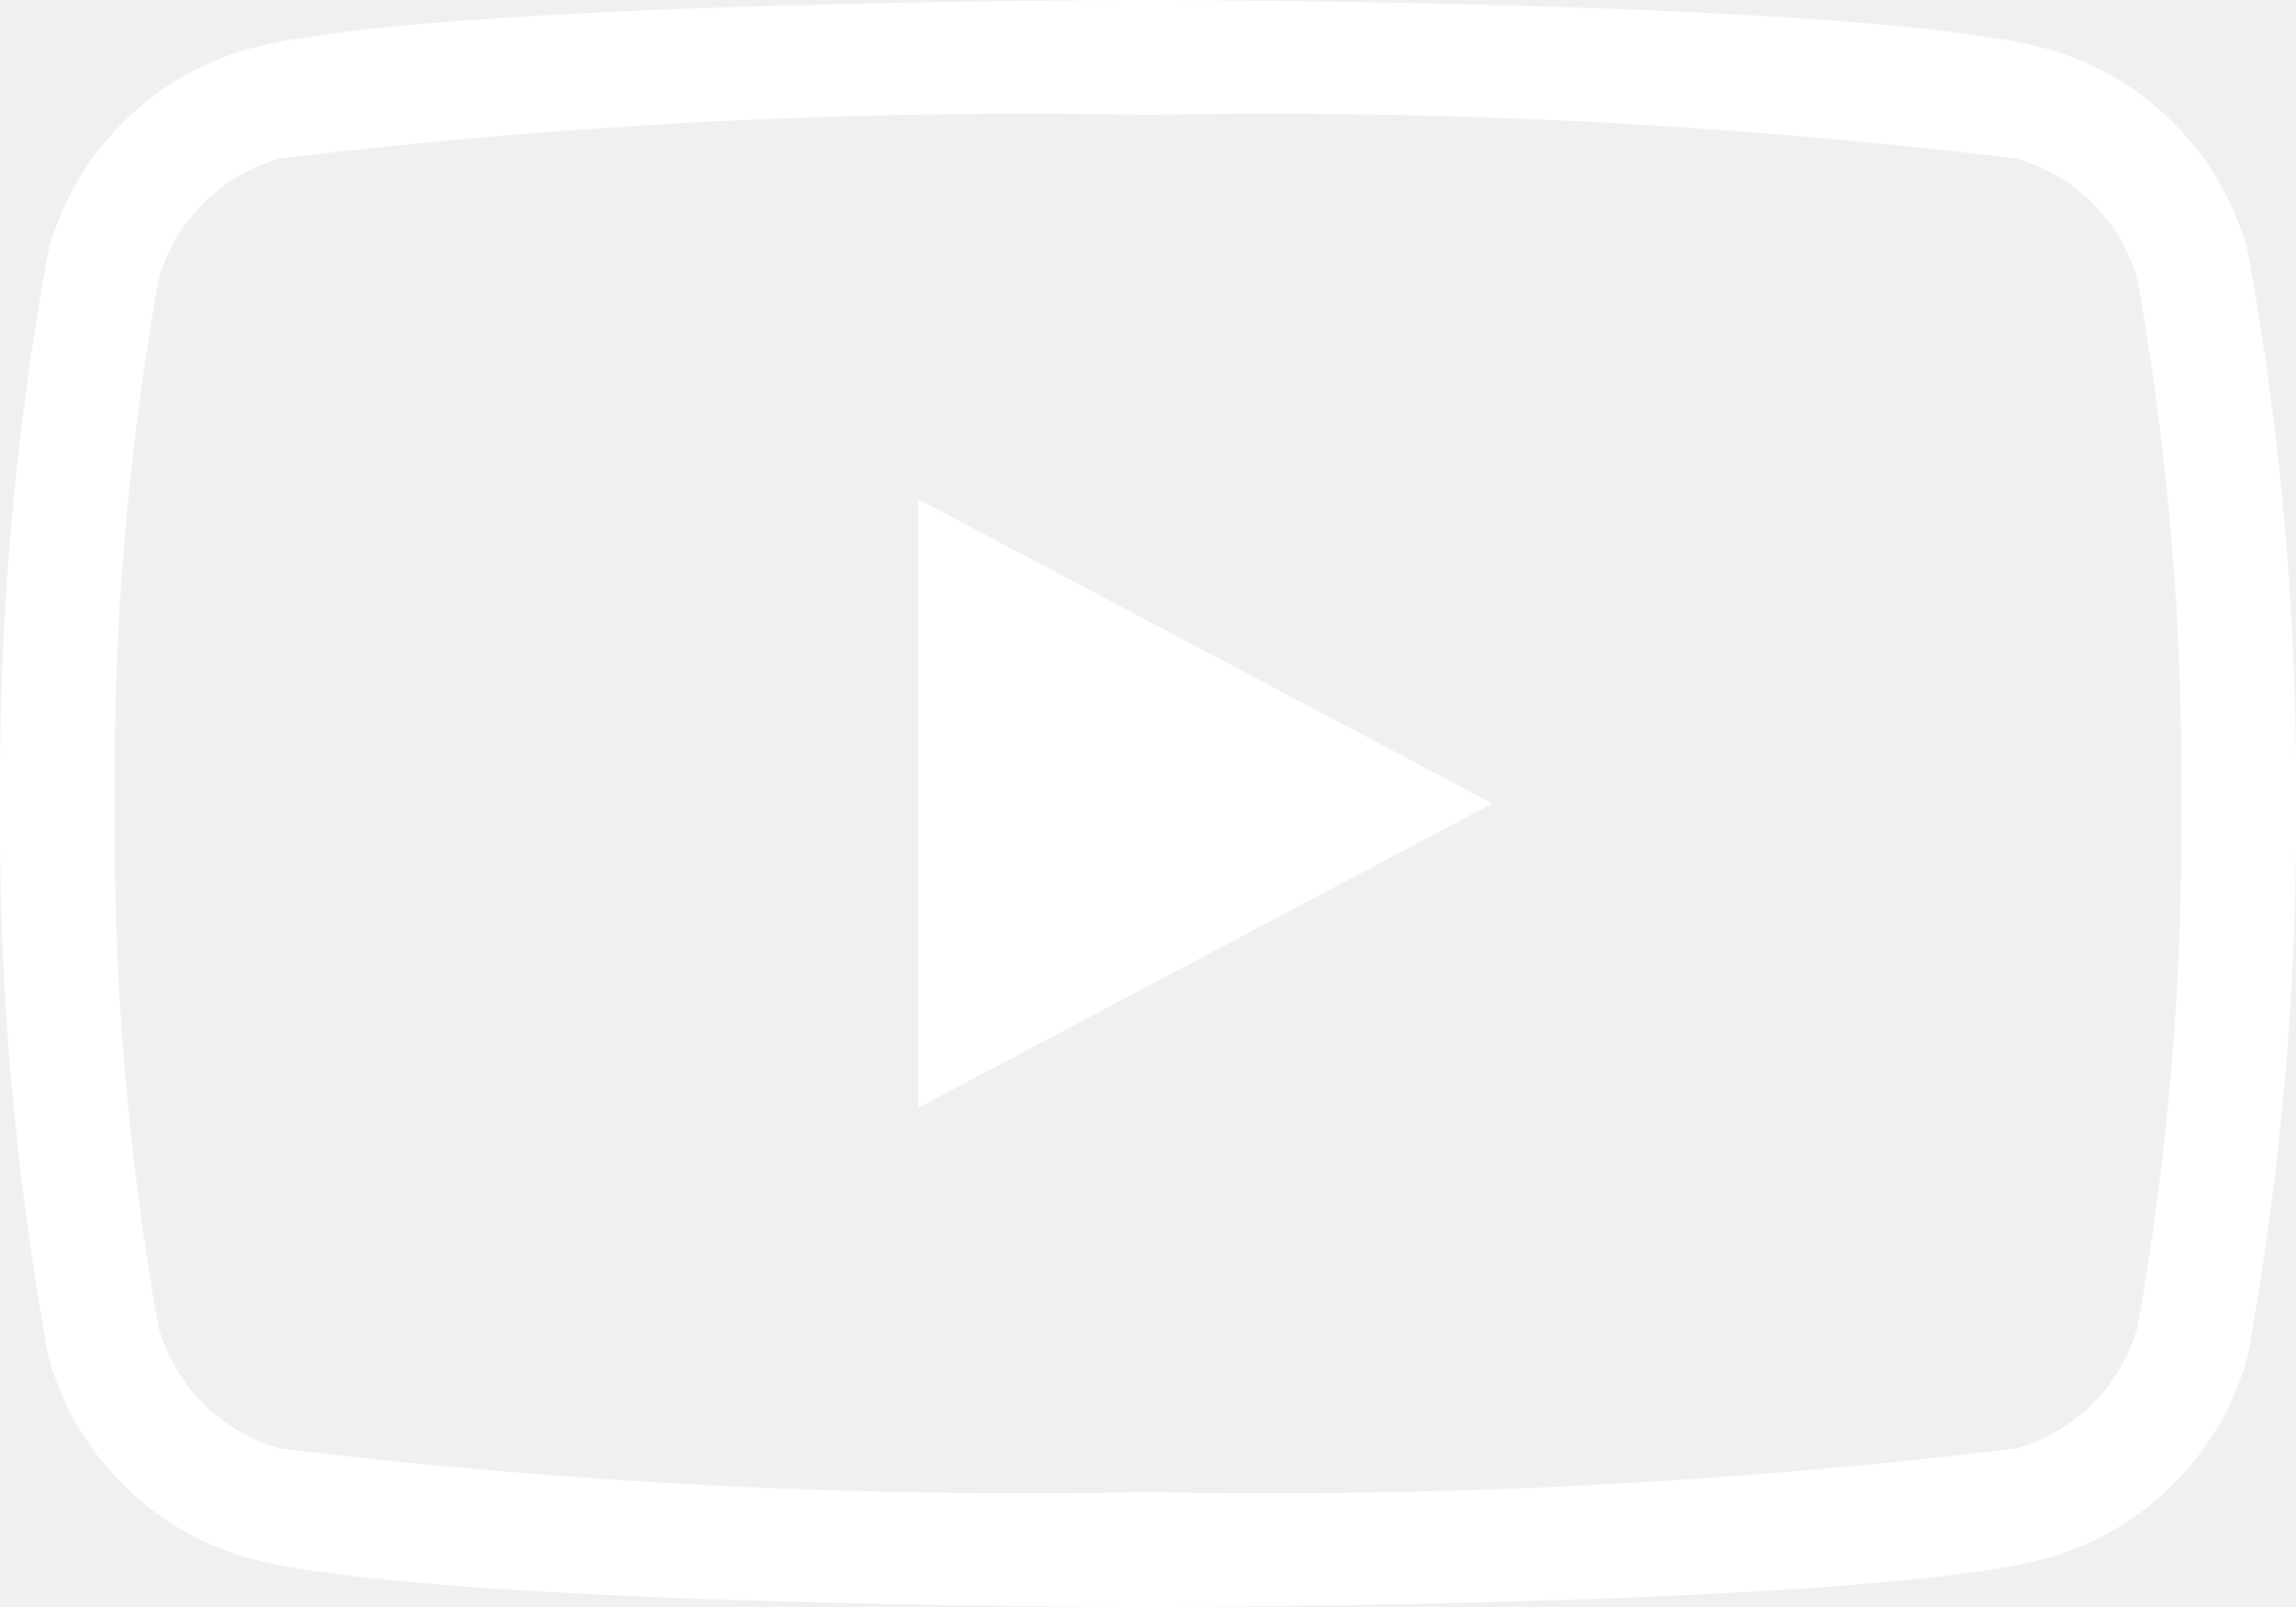
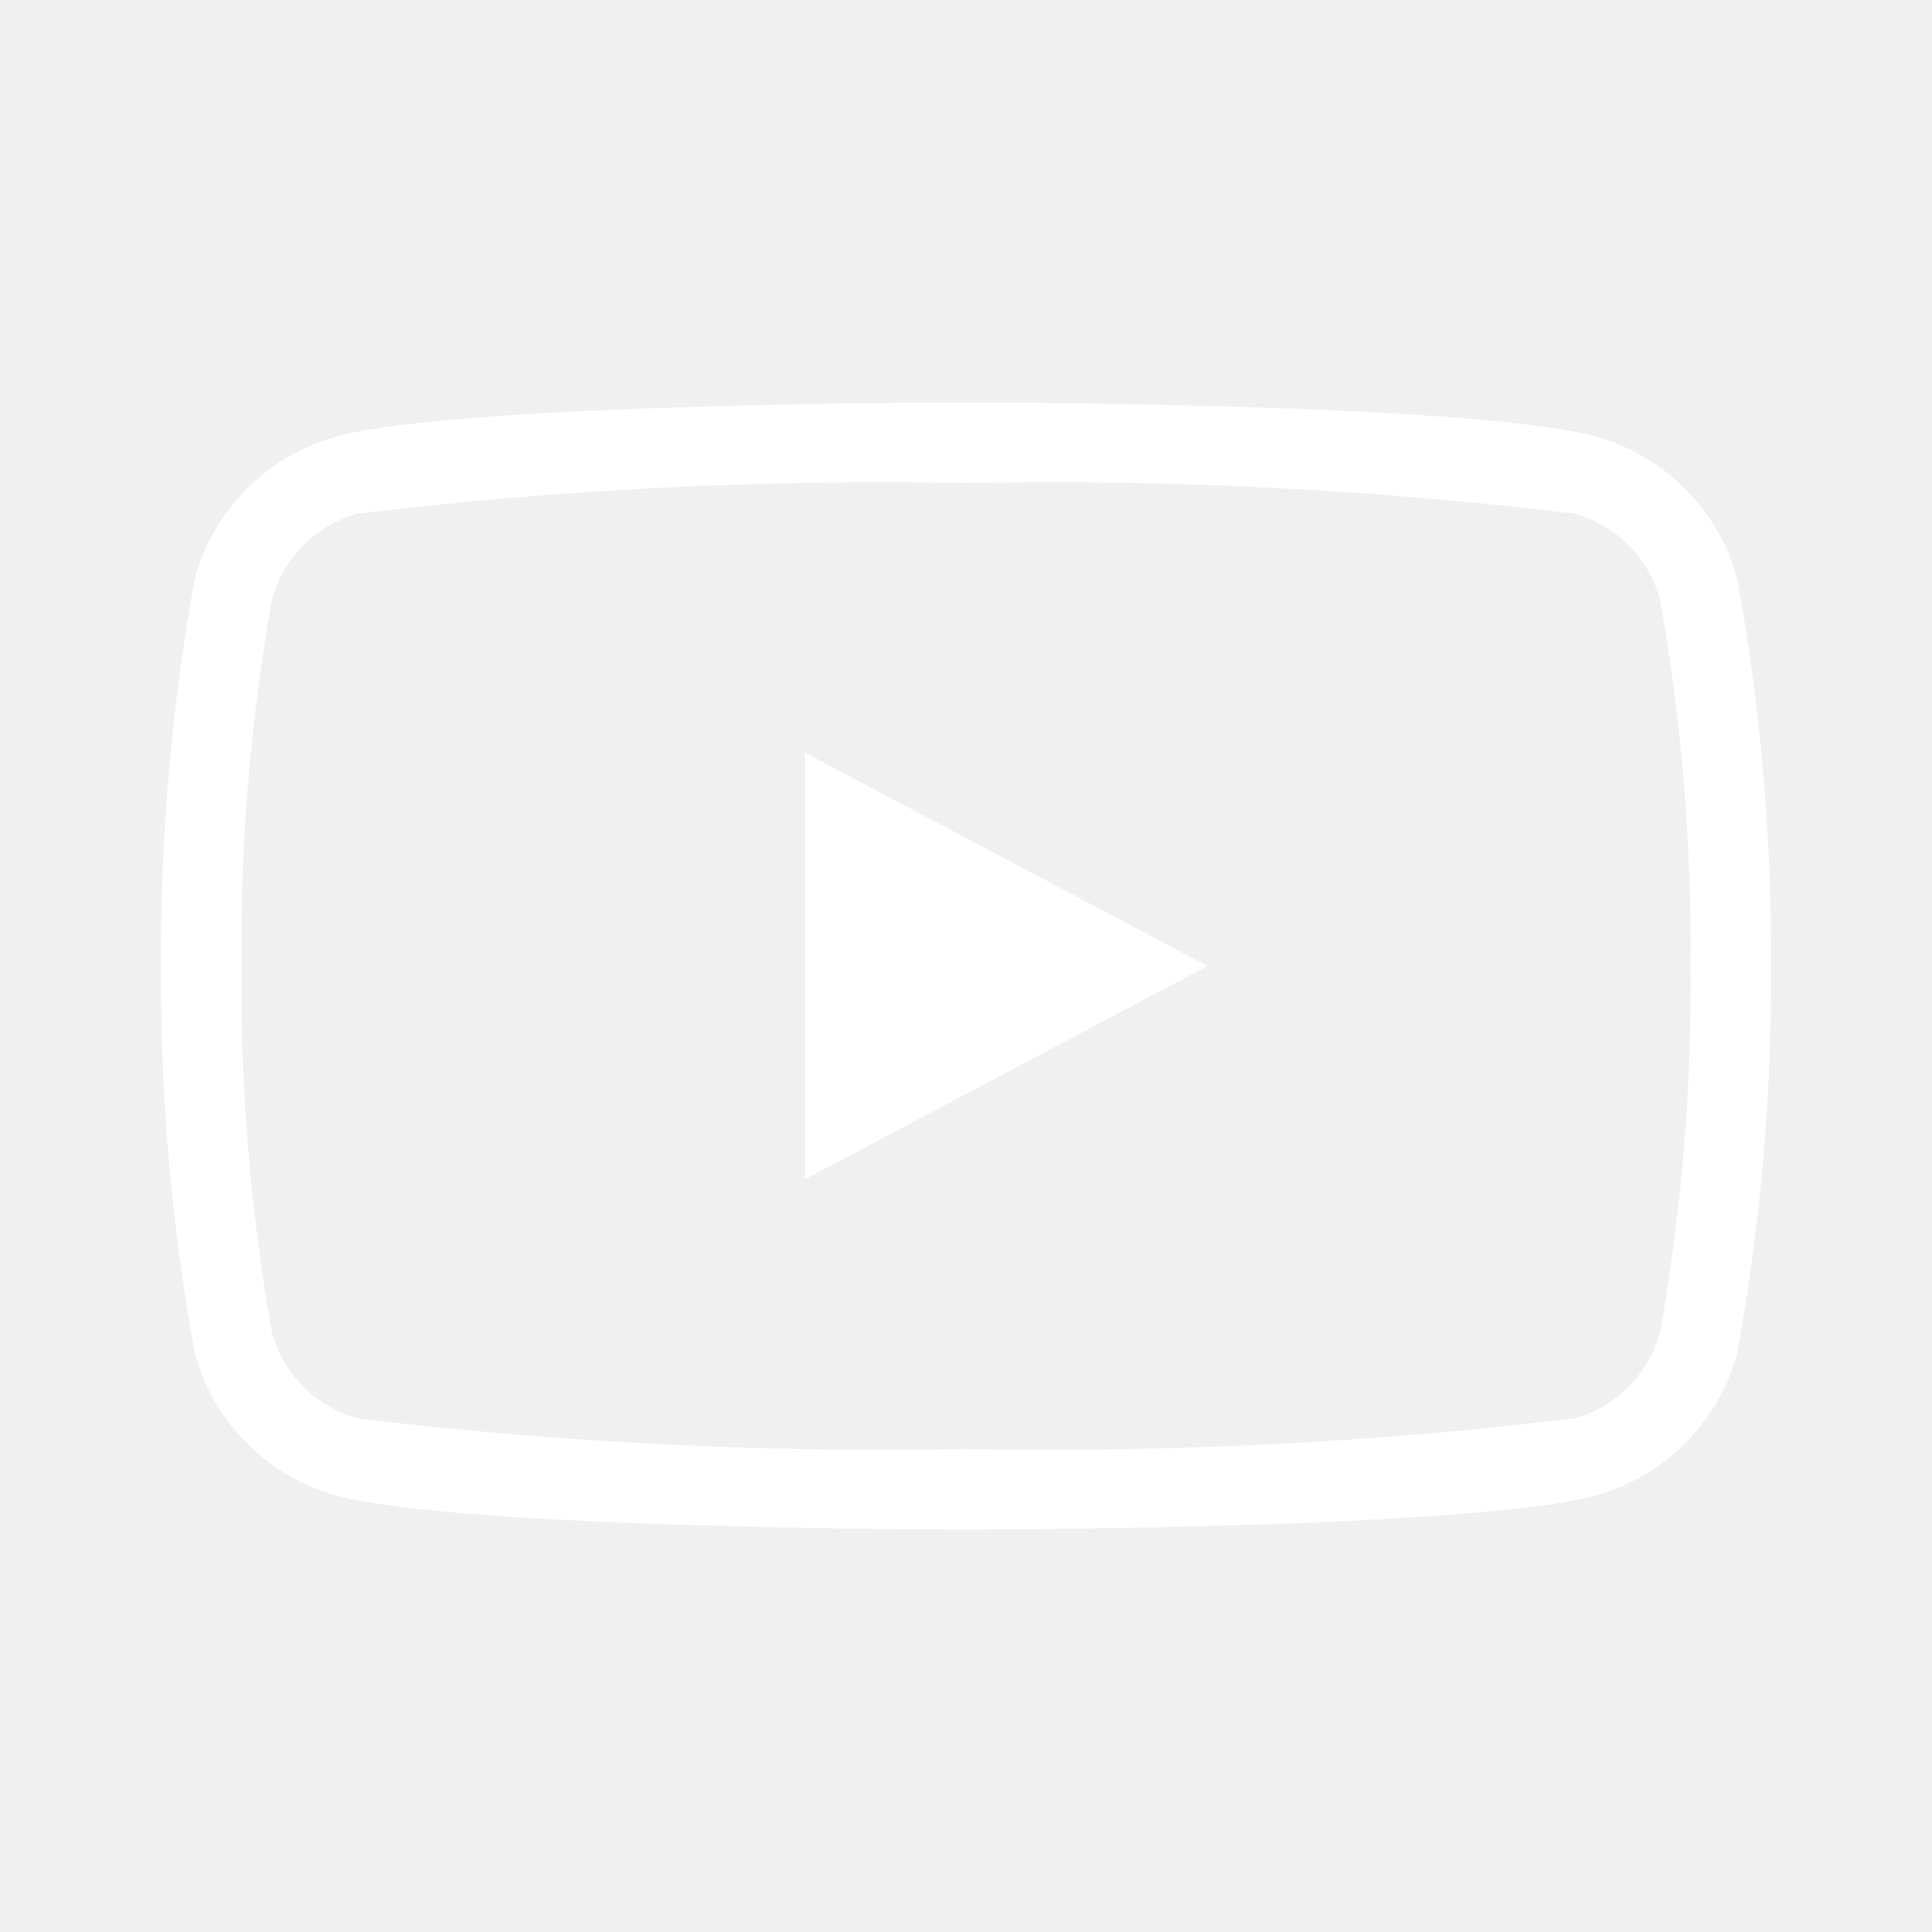
- <svg xmlns="http://www.w3.org/2000/svg" width="20" height="14" viewBox="0 0 20 14" fill="none">
-   <path d="M8 4.35L13 7L8 9.65V4.35ZM10 1C7.474 0.951 4.948 1.078 2.44 1.38C2.187 1.451 1.957 1.586 1.771 1.771C1.586 1.957 1.451 2.187 1.38 2.44C1.112 3.945 0.985 5.471 1 7C0.985 8.528 1.112 10.055 1.38 11.56C1.451 11.813 1.586 12.043 1.771 12.229C1.957 12.414 2.187 12.549 2.44 12.62C4.948 12.922 7.474 13.049 10 13C12.526 13.049 15.052 12.922 17.56 12.62C17.813 12.549 18.043 12.414 18.229 12.229C18.414 12.043 18.549 11.813 18.62 11.56C18.888 10.055 19.015 8.528 19 7C19.015 5.471 18.888 3.945 18.62 2.44C18.549 2.187 18.414 1.957 18.229 1.771C18.043 1.586 17.813 1.451 17.56 1.38C15.052 1.078 12.526 0.951 10 1ZM10 0C10 0 16.25 8.9407e-08 17.81 0.42C18.234 0.534 18.621 0.758 18.931 1.069C19.242 1.379 19.466 1.766 19.58 2.19C19.87 3.777 20.01 5.387 20 7C20.01 8.613 19.87 10.223 19.58 11.81C19.466 12.234 19.242 12.621 18.931 12.931C18.621 13.242 18.234 13.466 17.81 13.58C16.25 14 10 14 10 14C10 14 3.75 14 2.19 13.58C1.766 13.466 1.379 13.242 1.069 12.931C0.758 12.621 0.534 12.234 0.42 11.81C0.13 10.223 -0.01 8.613 3.44984e-05 7C-0.01 5.387 0.13 3.777 0.42 2.19C0.534 1.766 0.758 1.379 1.069 1.069C1.379 0.758 1.766 0.534 2.19 0.42C3.75 8.9407e-08 10 0 10 0Z" fill="white" />
+ <svg xmlns="http://www.w3.org/2000/svg" width="24" height="24" viewBox="0 0 24 24" fill="none">
+   <path d="M10 9.35L15 12L10 14.65V9.35ZM12 6C9.474 5.951 6.948 6.078 4.44 6.38C4.187 6.451 3.957 6.586 3.771 6.771C3.586 6.957 3.451 7.187 3.38 7.44C3.112 8.945 2.985 10.472 3 12C2.985 13.528 3.112 15.055 3.38 16.56C3.451 16.813 3.586 17.043 3.771 17.229C3.957 17.414 4.187 17.549 4.44 17.62C6.948 17.922 9.474 18.049 12 18C14.526 18.049 17.052 17.922 19.56 17.62C19.813 17.549 20.043 17.414 20.229 17.229C20.414 17.043 20.549 16.813 20.62 16.56C20.888 15.055 21.015 13.528 21 12C21.015 10.472 20.888 8.945 20.62 7.44C20.549 7.187 20.414 6.957 20.229 6.771C20.043 6.586 19.813 6.451 19.56 6.38C17.052 6.078 14.526 5.951 12 6ZM12 5C12 5 18.25 5 19.81 5.42C20.234 5.534 20.621 5.758 20.931 6.069C21.242 6.379 21.466 6.766 21.58 7.19C21.87 8.777 22.01 10.387 22 12C22.01 13.613 21.87 15.223 21.58 16.81C21.466 17.234 21.242 17.621 20.931 17.931C20.621 18.242 20.234 18.466 19.81 18.58C18.25 19 12 19 12 19C12 19 5.75 19 4.19 18.58C3.766 18.466 3.379 18.242 3.069 17.931C2.758 17.621 2.534 17.234 2.42 16.81C2.13 15.223 1.99 13.613 2 12C1.99 10.387 2.13 8.777 2.42 7.19C2.534 6.766 2.758 6.379 3.069 6.069C3.379 5.758 3.766 5.534 4.19 5.42C5.75 5 12 5 12 5Z" fill="white" />
</svg>
